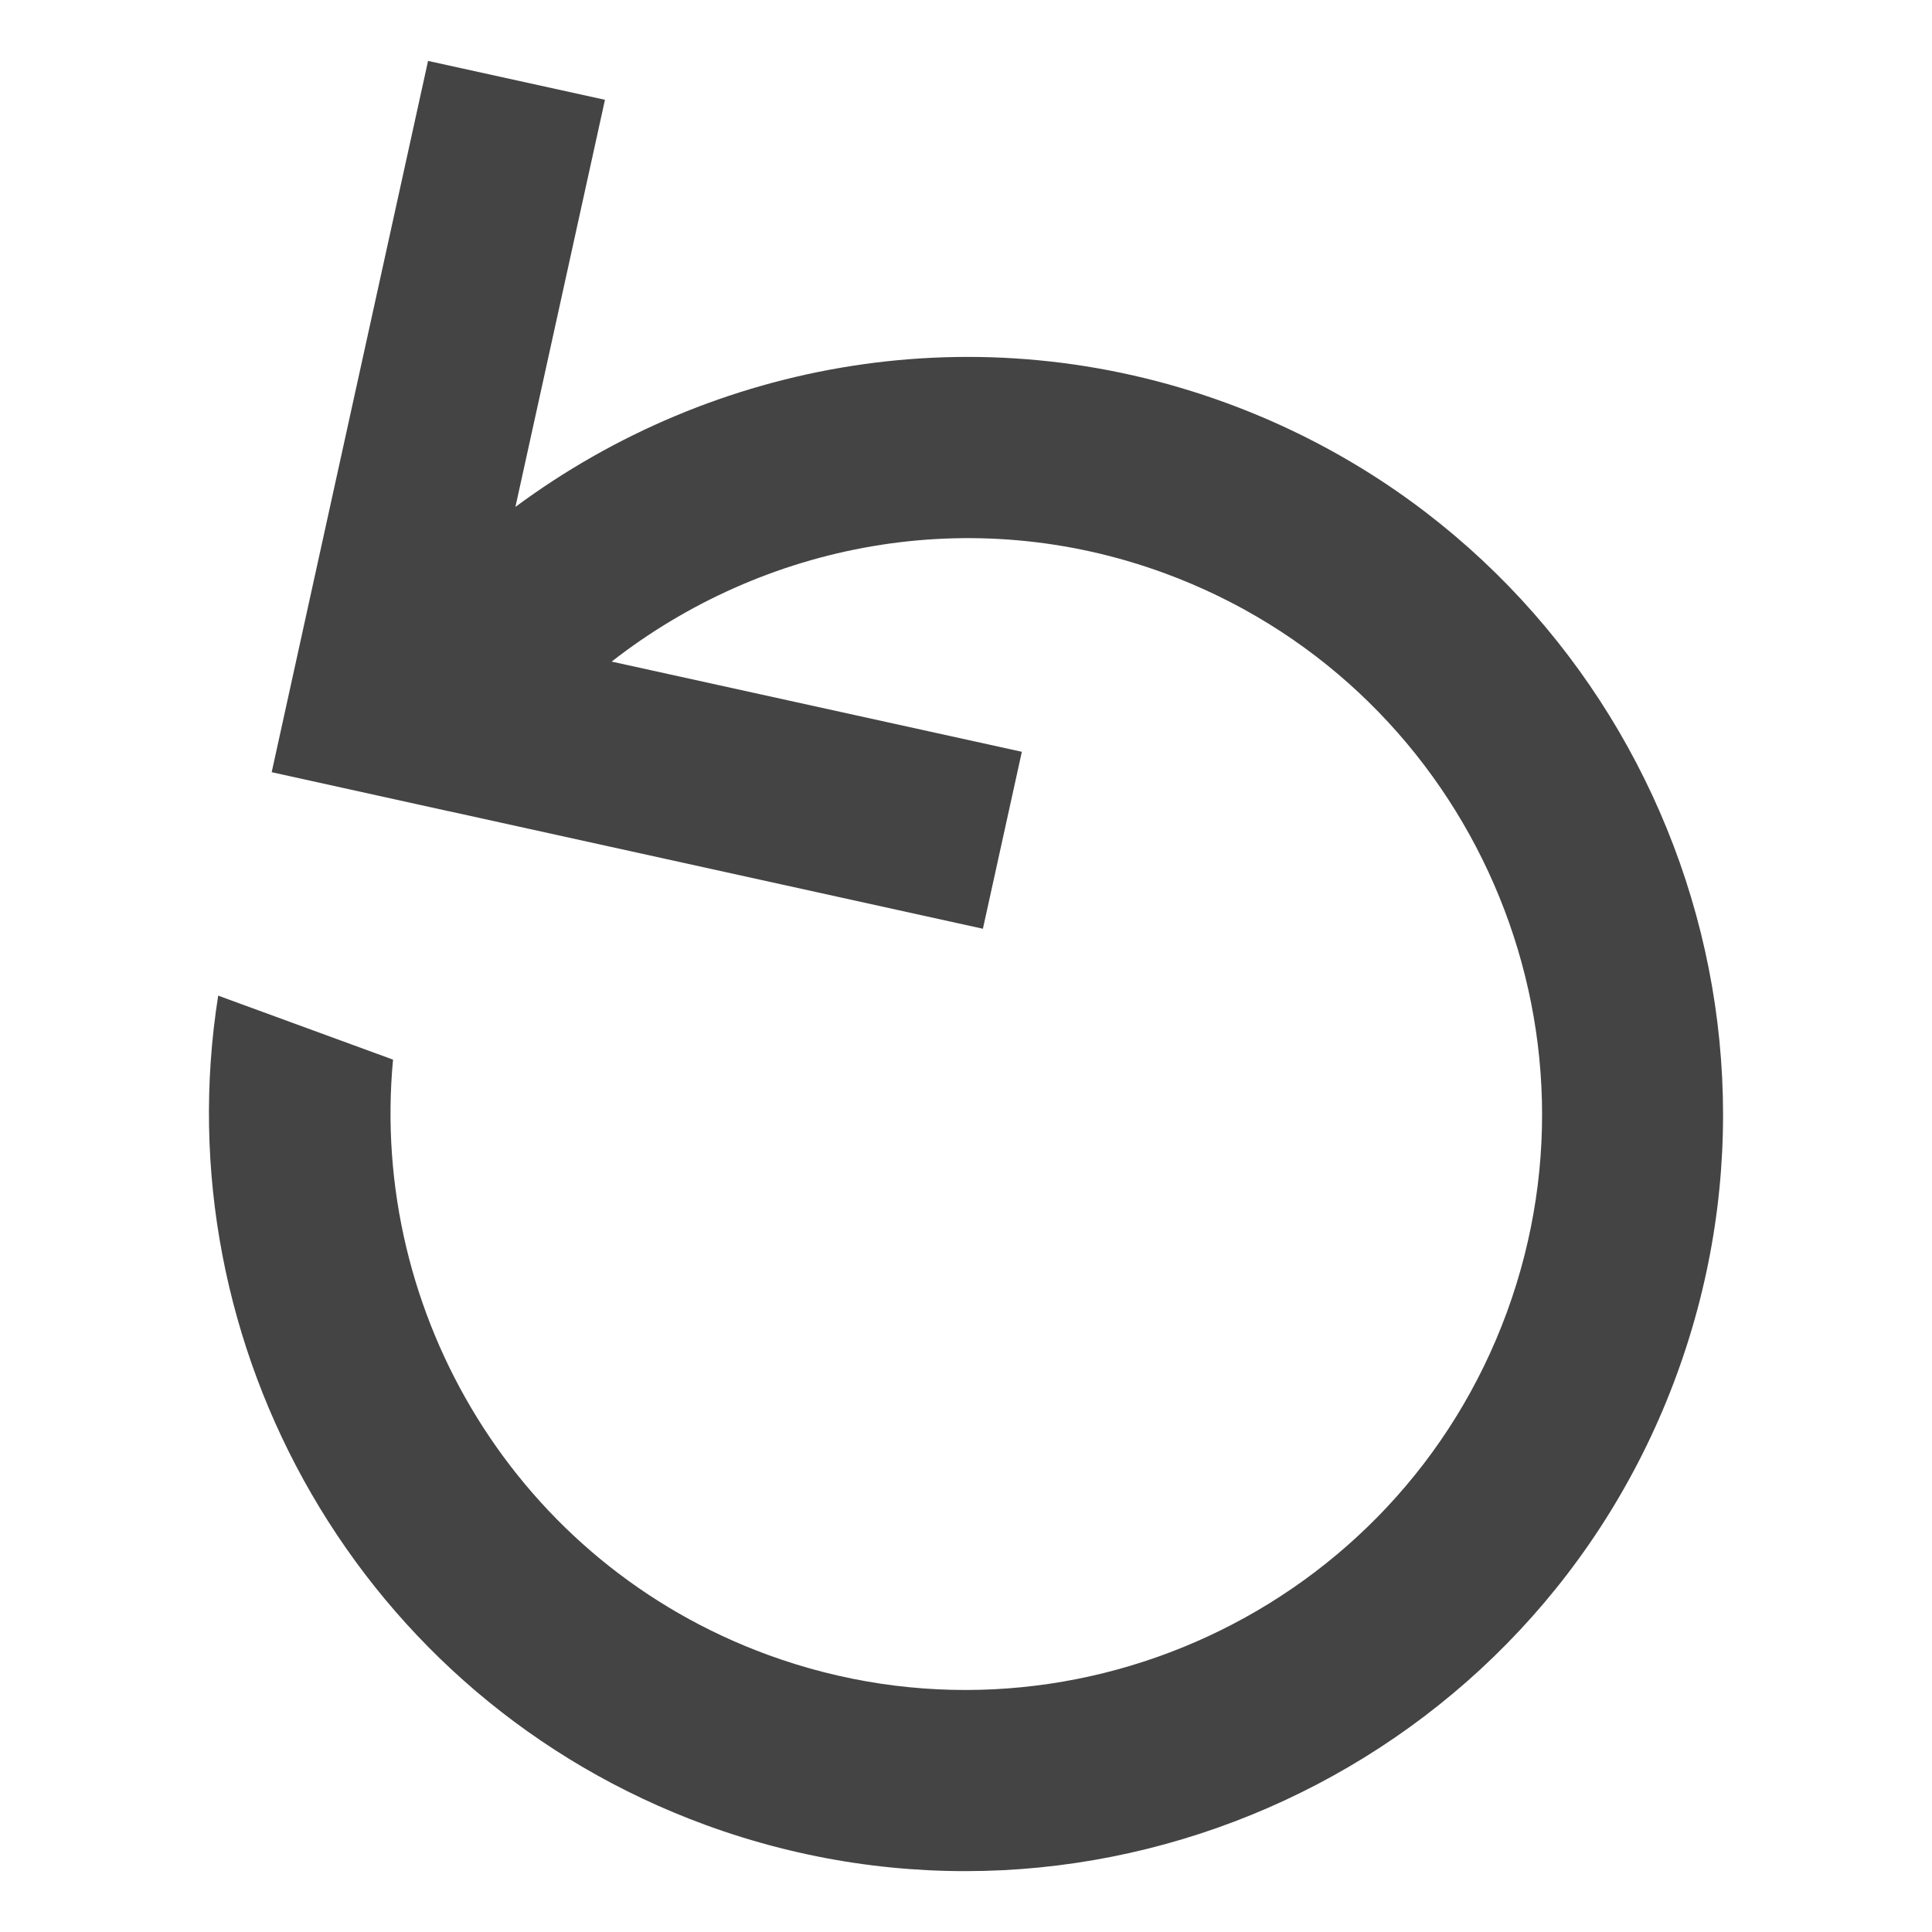
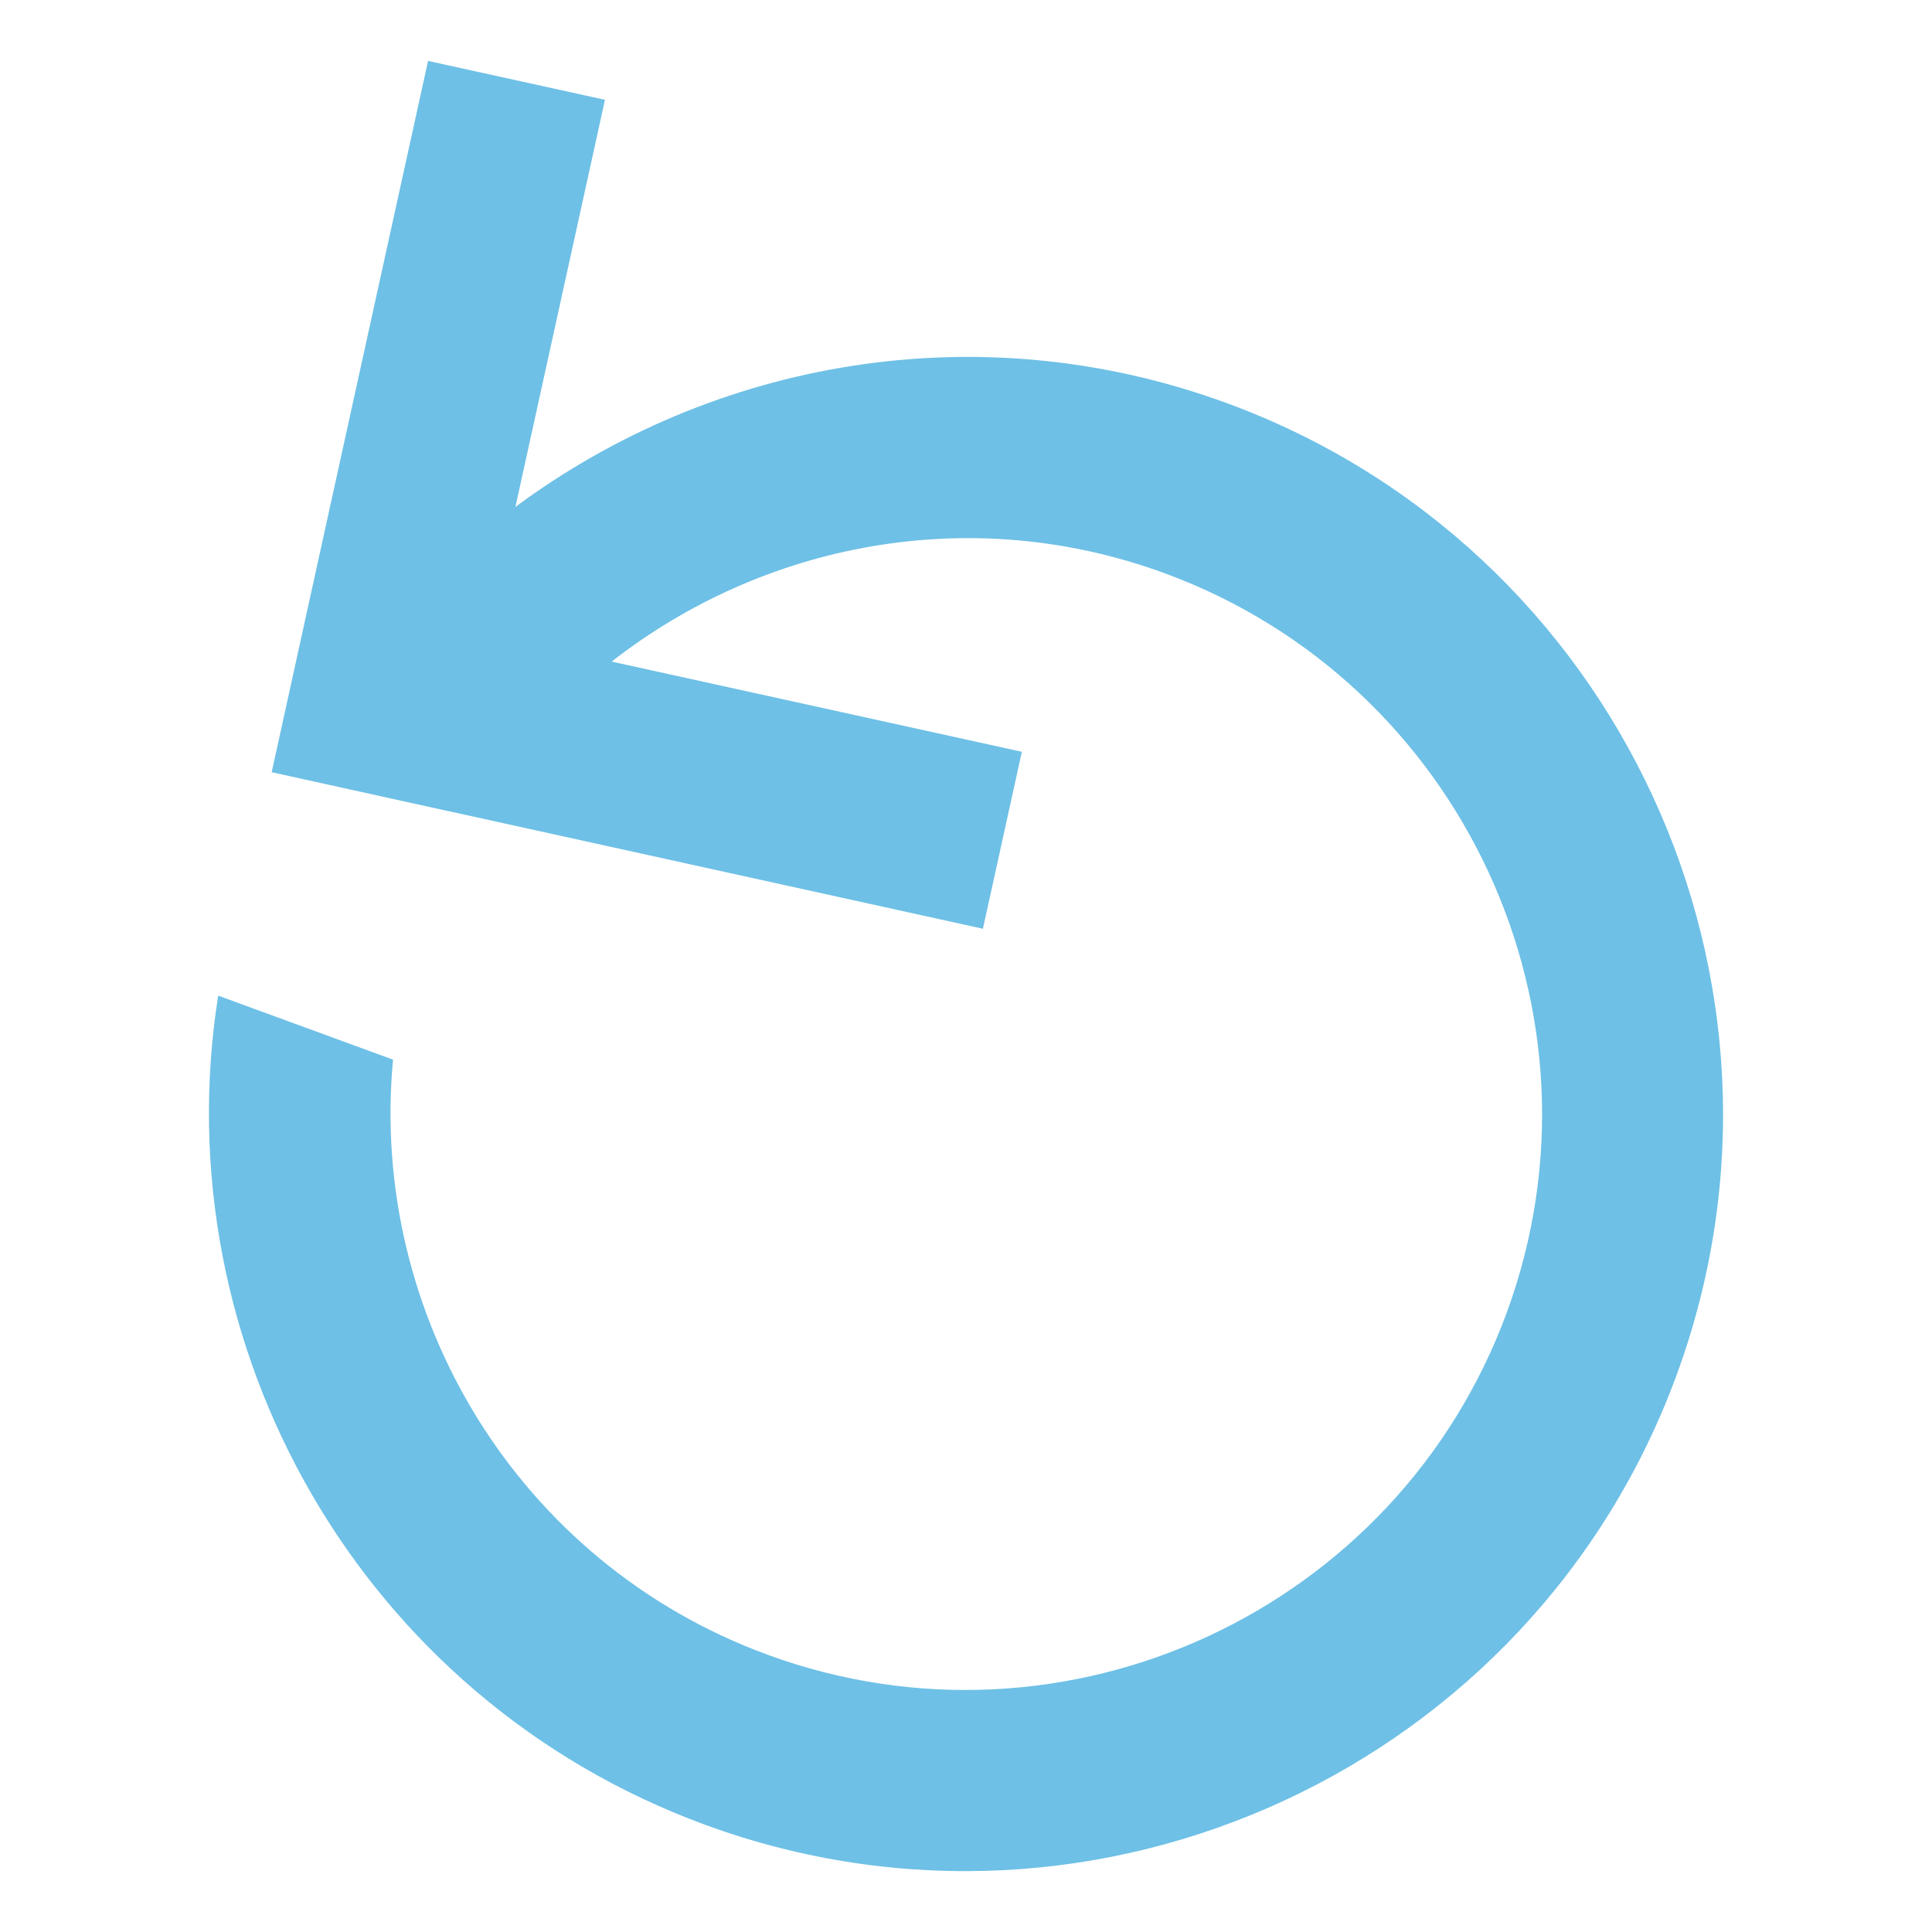
<svg xmlns="http://www.w3.org/2000/svg" version="1.0" x="0px" y="0px" viewBox="0 0 32 32" enable-background="new 0 0 32 32" xml:space="preserve">
-   <path fill="#444444" d="M27.773,22.766c2.379-6.494-0.967-13.711-7.459-16.091c-4.11-1.506-8.5-0.707-11.777,1.721l1.483-6.743L7.09,1.009  l-1.946,8.85L4.5,12.79l2.93,0.646v-0.001l8.85,1.948l0.645-2.931l-6.794-1.494c2.514-1.963,5.943-2.642,9.152-1.466  c4.939,1.81,7.486,7.302,5.676,12.242c-1.811,4.938-7.302,7.484-12.242,5.675c-4.155-1.522-6.604-5.646-6.207-9.858l-2.896-1.06  c-0.918,5.798,2.354,11.64,8.07,13.735C18.178,32.604,25.395,29.259,27.773,22.766z" />
+   <path fill="#6EC0E6" d="M27.773,22.766c2.379-6.494-0.967-13.711-7.459-16.091c-4.11-1.506-8.5-0.707-11.777,1.721l1.483-6.743L7.09,1.009  l-1.946,8.85L4.5,12.79l2.93,0.646v-0.001l8.85,1.948l0.645-2.931l-6.794-1.494c2.514-1.963,5.943-2.642,9.152-1.466  c4.939,1.81,7.486,7.302,5.676,12.242c-1.811,4.938-7.302,7.484-12.242,5.675c-4.155-1.522-6.604-5.646-6.207-9.858l-2.896-1.06  c-0.918,5.798,2.354,11.64,8.07,13.735C18.178,32.604,25.395,29.259,27.773,22.766z" />
</svg>
